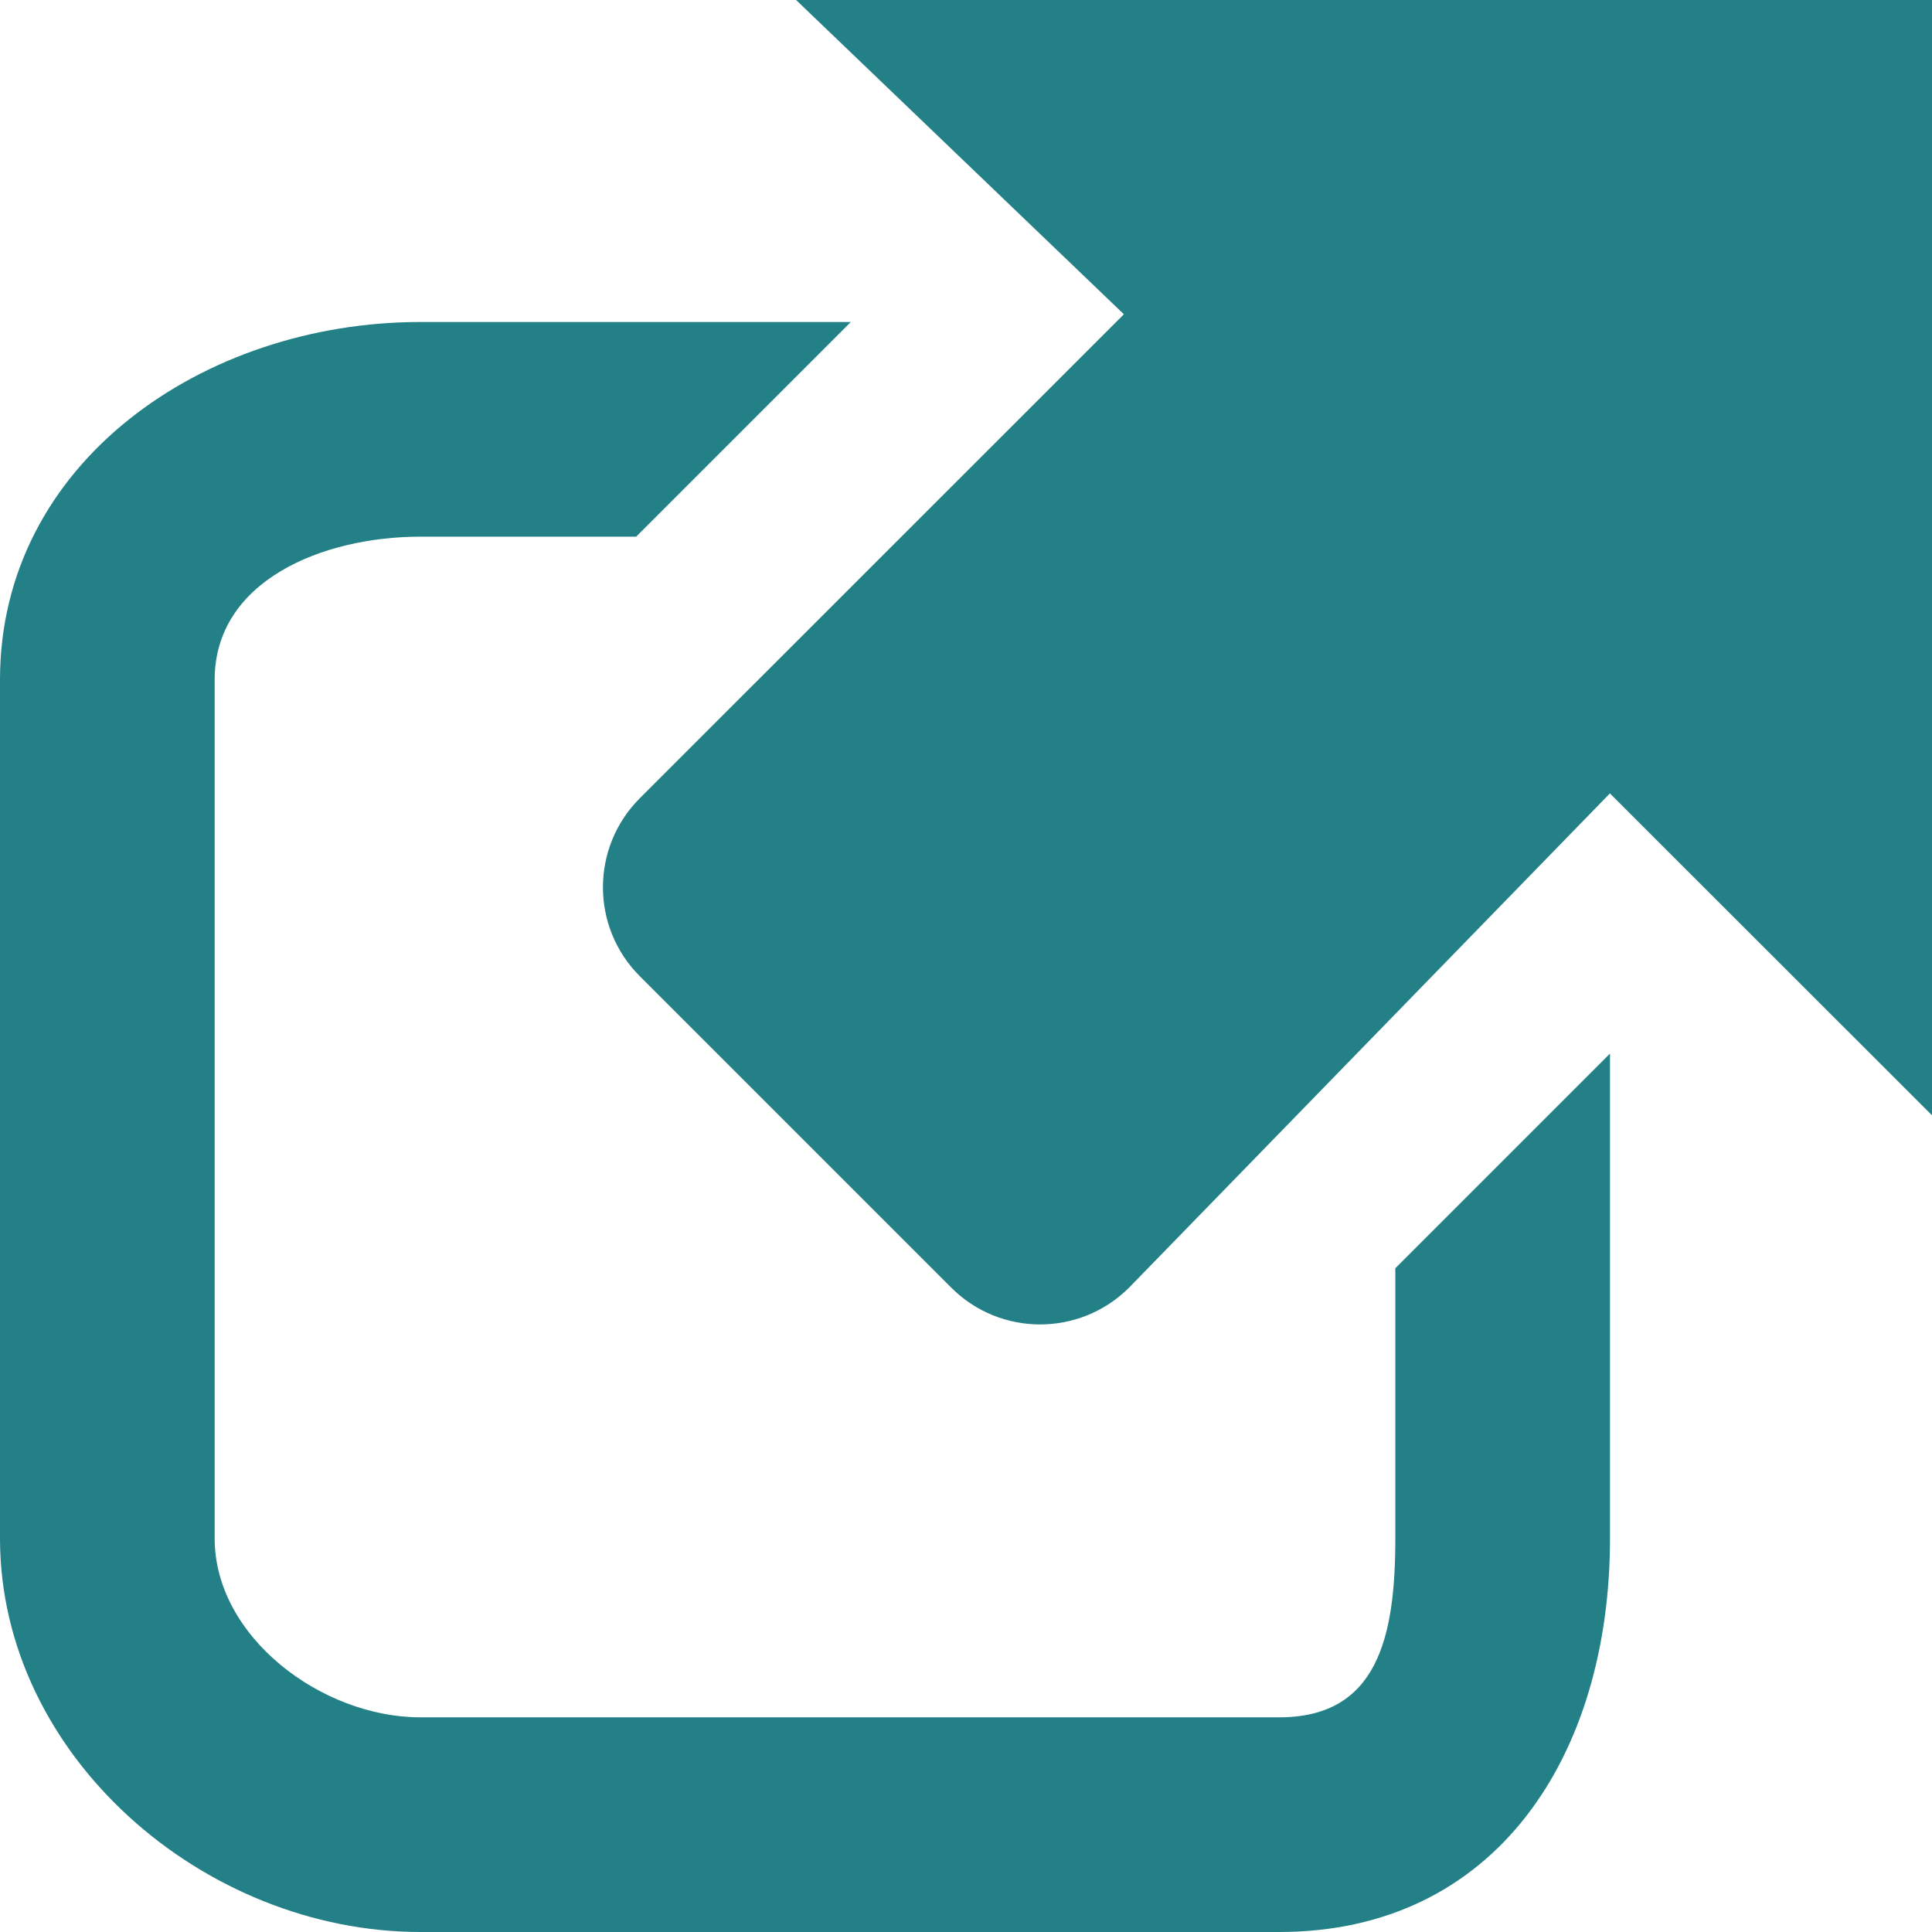
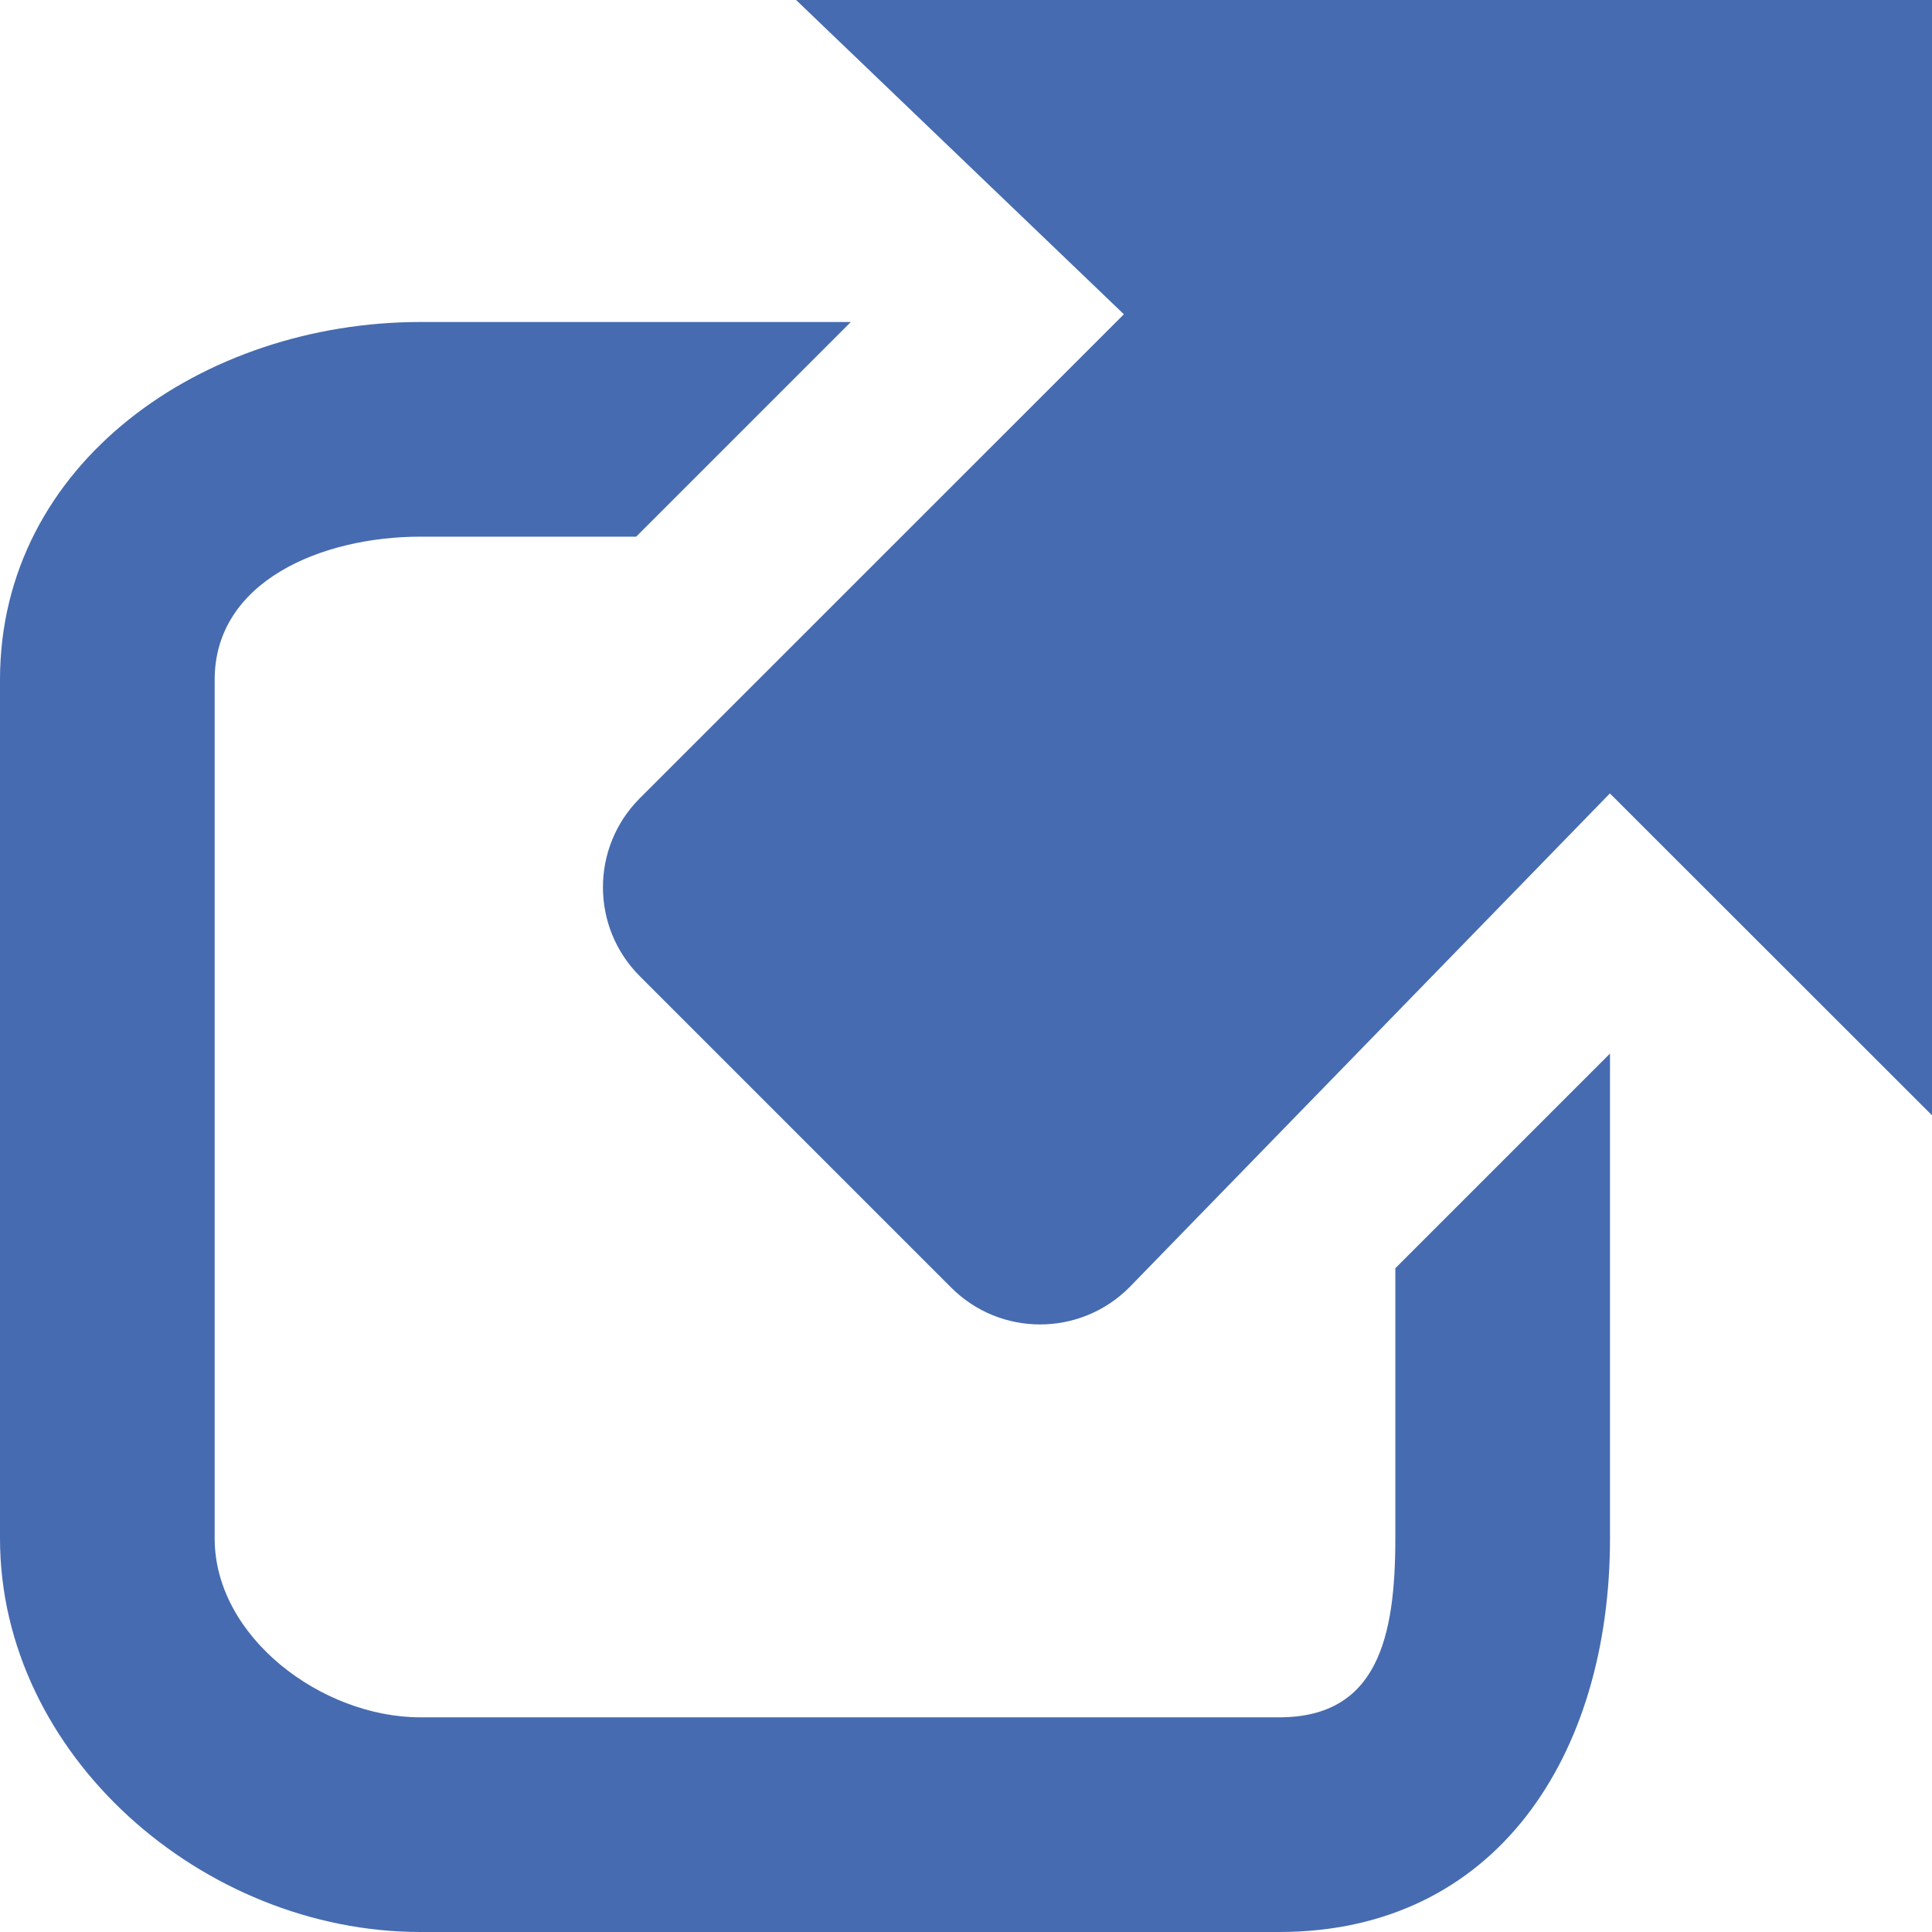
<svg xmlns="http://www.w3.org/2000/svg" version="1.1" id="Layer_1" x="0px" y="0px" width="18px" height="18px" viewBox="5 5 18 18" enable-background="new 5 5 18 18" xml:space="preserve">
  <g>
-     <path fill="#238087" d="M23,5H12.417l3.054,2.928l-4.51,4.509c-0.458,0.458-0.458,1.201,0,1.658l2.901,2.901   c0.457,0.458,1.199,0.458,1.658,0l4.479-4.604L23,15.391V5z" />
-     <path fill="#238087" d="M18,16.816v2.517C18,20.252,17.836,21,16.917,21h-8C7.998,21,7,20.252,7,19.333v-8   C7,10.415,7.998,10,8.917,10h2.01l2-2h-4.01C6.895,8,5,9.312,5,11.333v8C5,21.355,6.895,23,8.917,23h8   C18.938,23,20,21.355,20,19.333v-4.517L18,16.816z" />
+     <path fill="#466BB0" d="M23,5H12.417l3.054,2.928l-4.51,4.509c-0.458,0.458-0.458,1.201,0,1.658l2.901,2.901   c0.457,0.458,1.199,0.458,1.658,0l4.479-4.604L23,15.391V5z" />
+     <path fill="#466BB0" d="M18,16.816v2.517C18,20.252,17.836,21,16.917,21h-8C7.998,21,7,20.252,7,19.333v-8   C7,10.415,7.998,10,8.917,10h2.01l2-2h-4.01C6.895,8,5,9.312,5,11.333v8C5,21.355,6.895,23,8.917,23h8   C18.938,23,20,21.355,20,19.333v-4.517L18,16.816z" />
  </g>
</svg>
